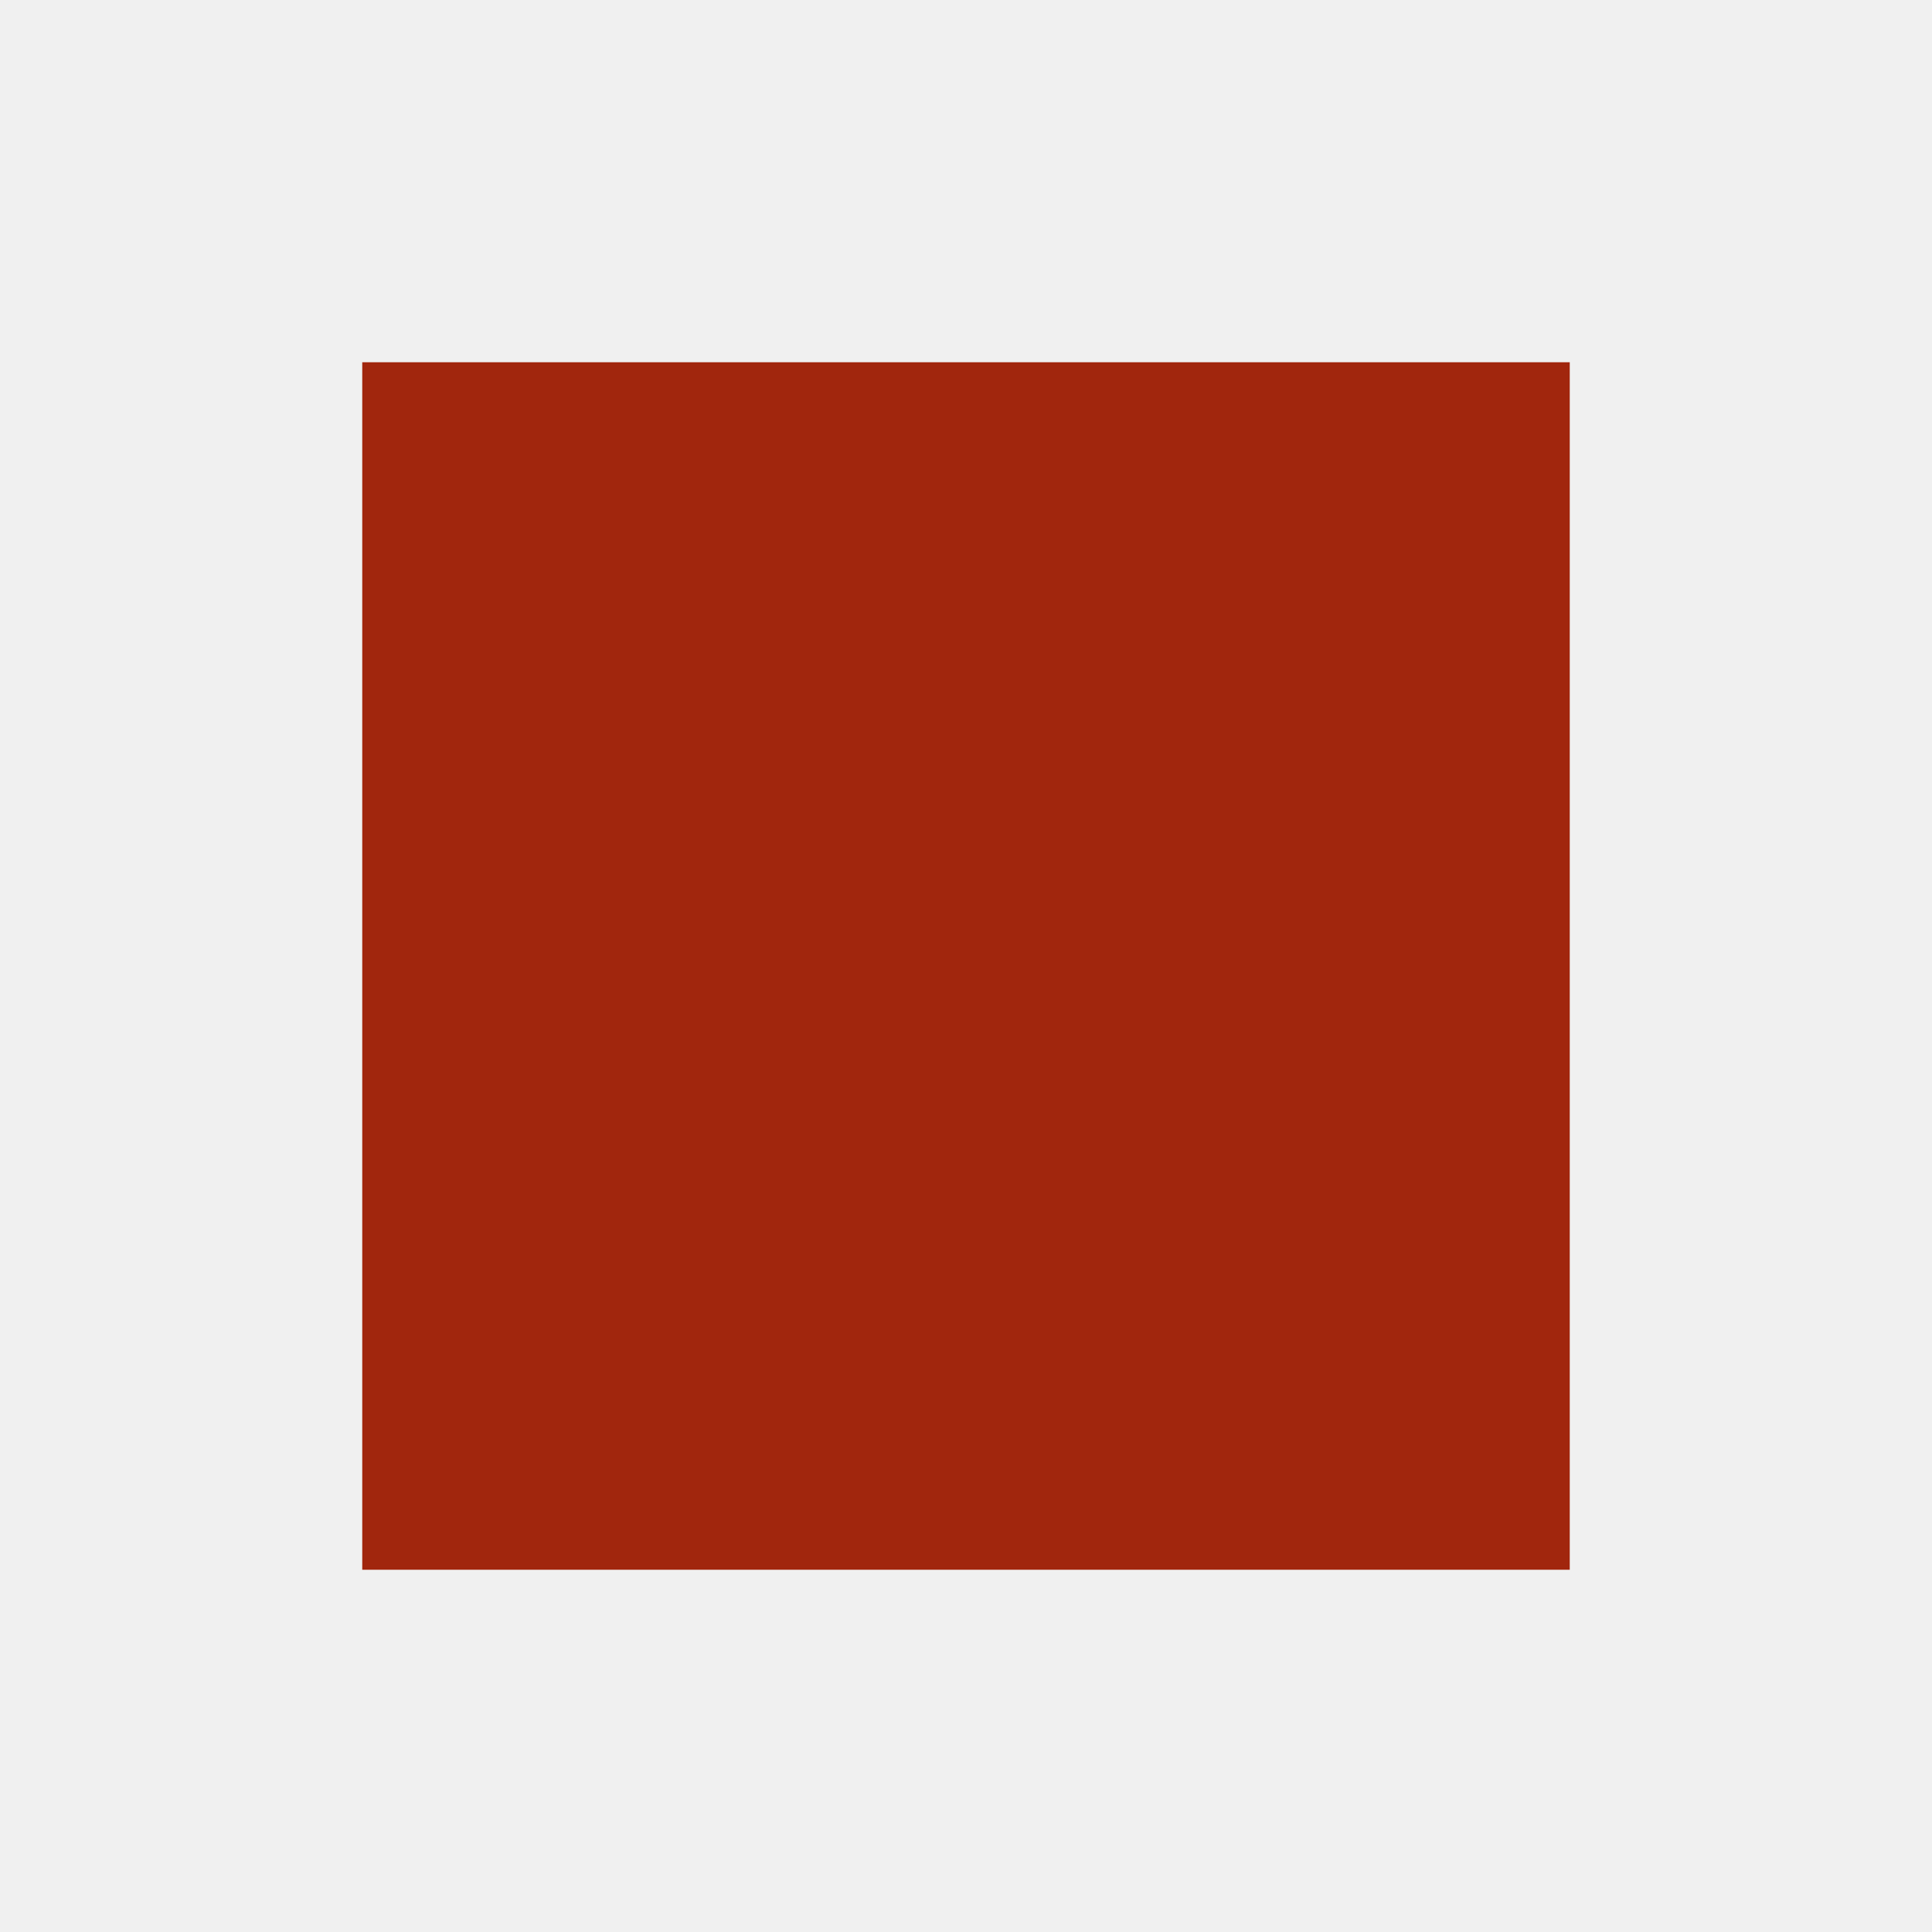
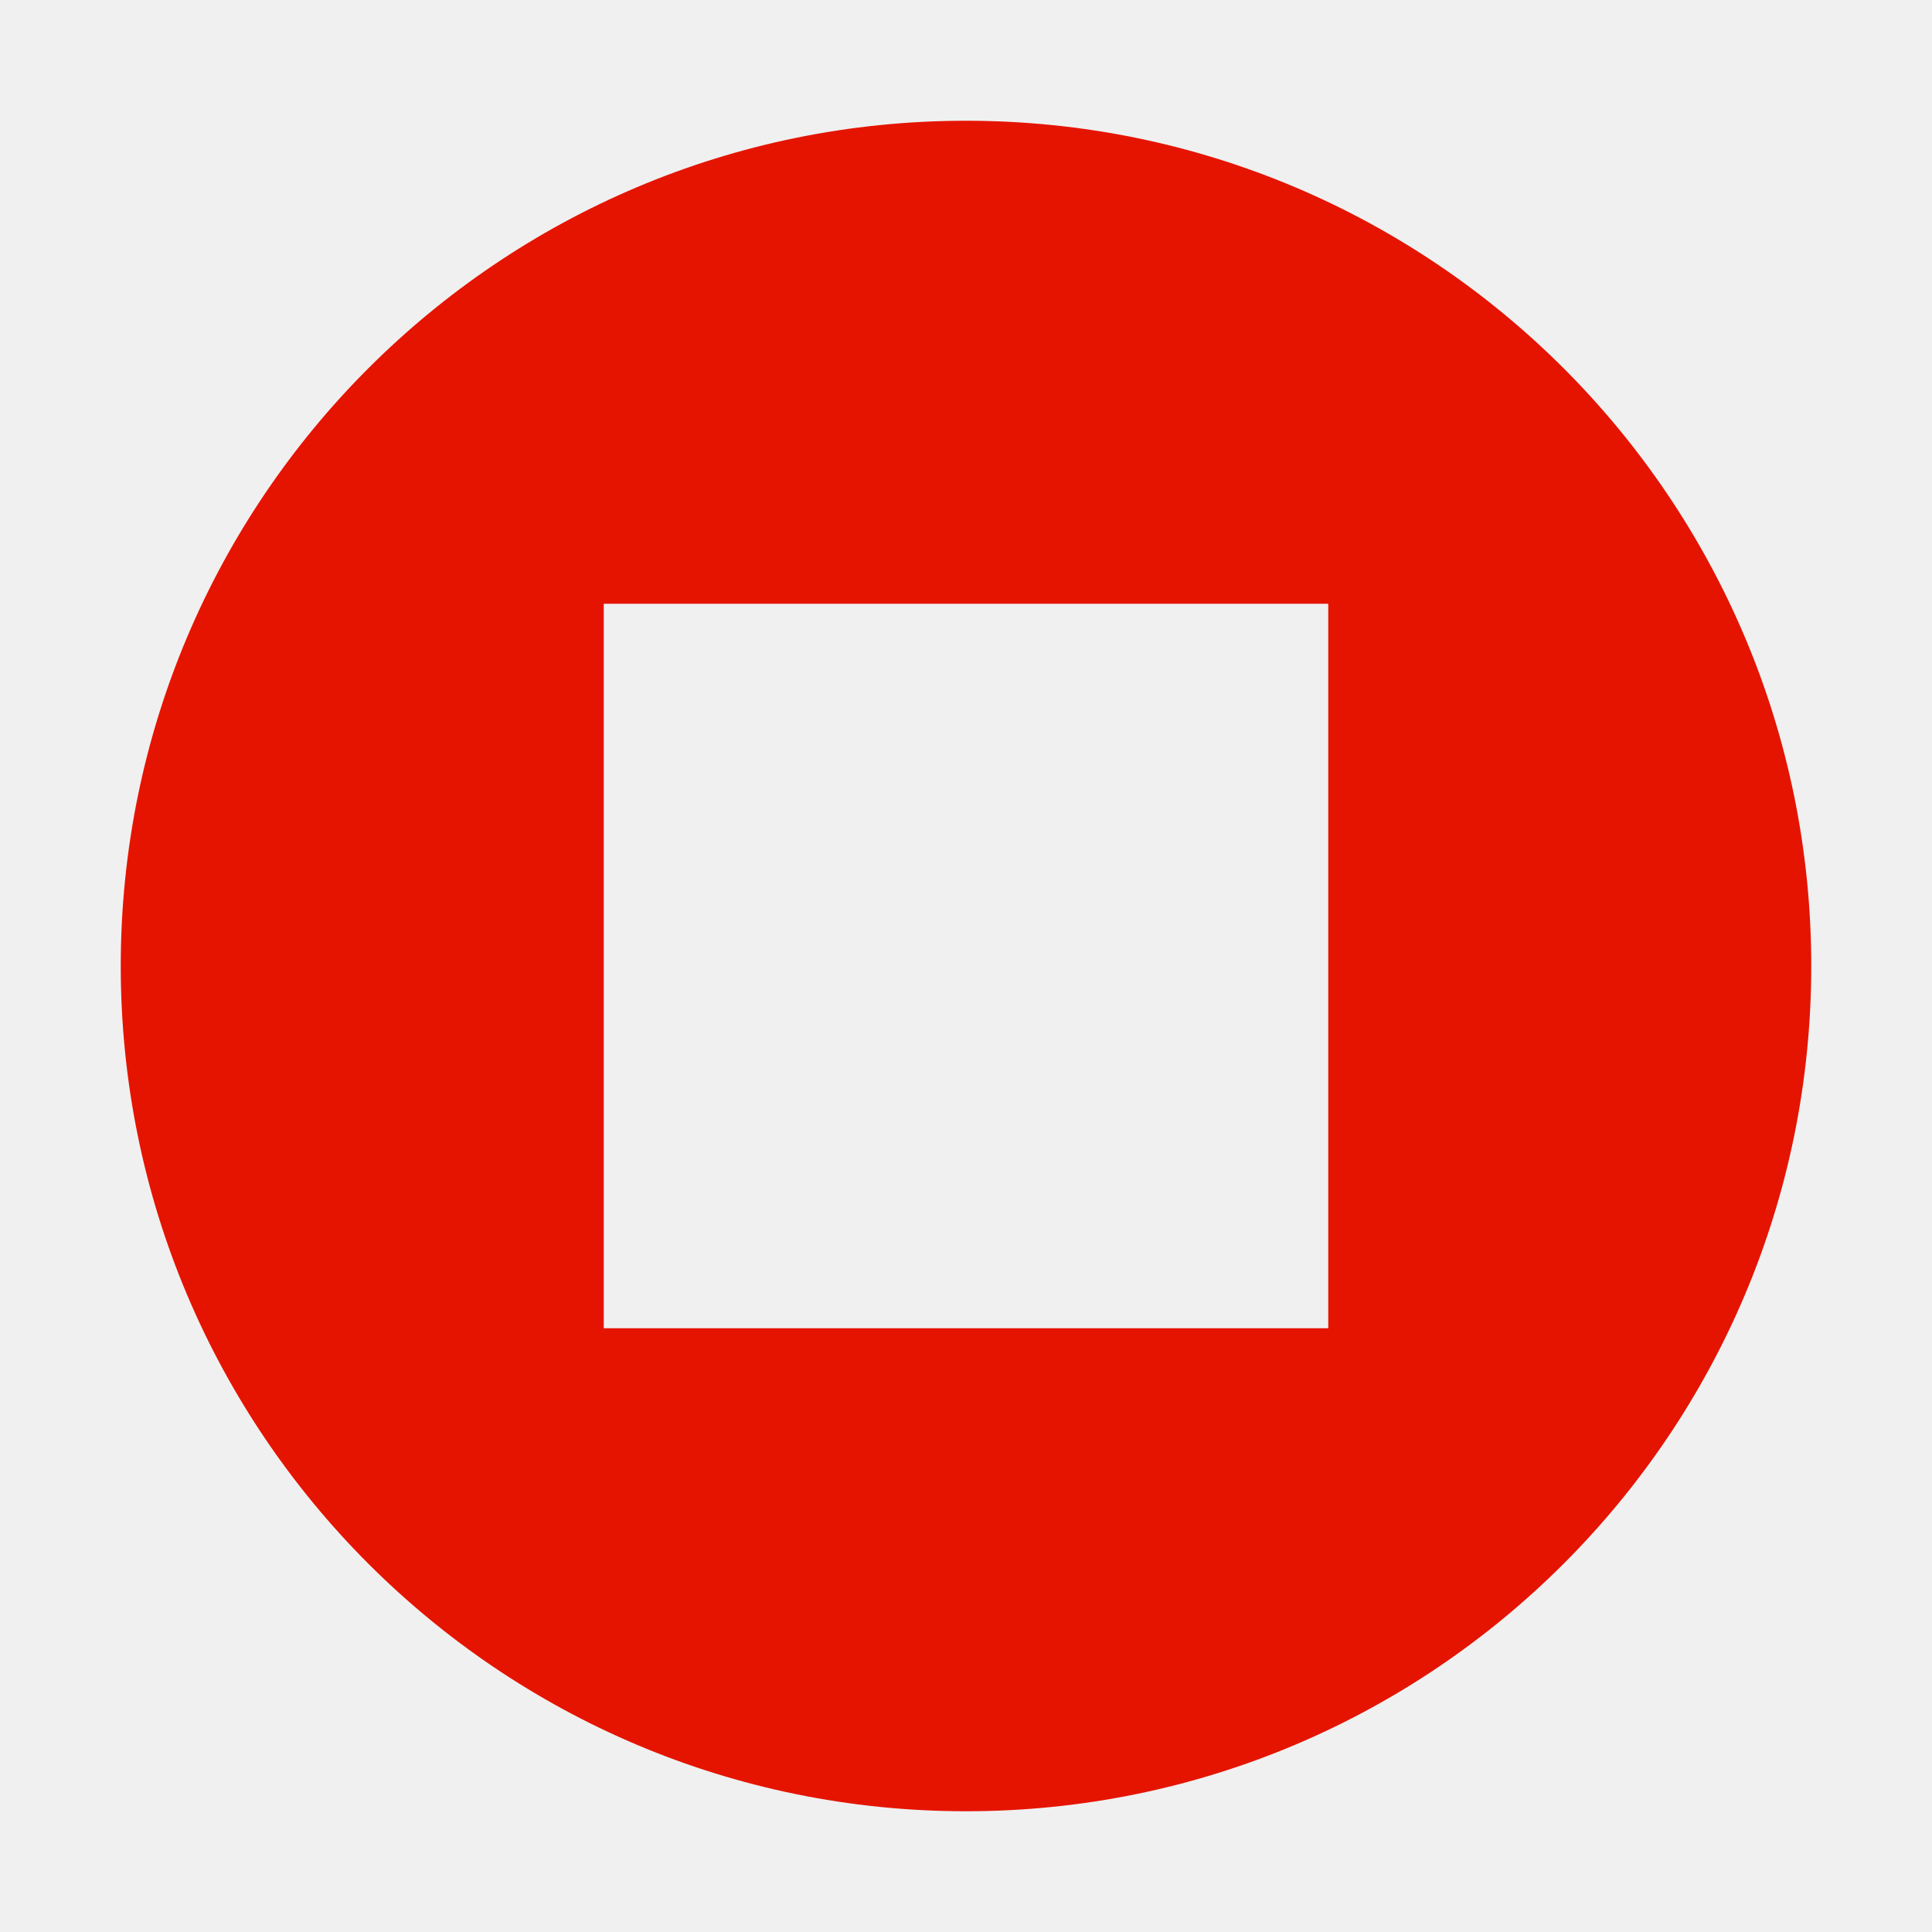
- <svg xmlns="http://www.w3.org/2000/svg" width="16" height="16">
+ <svg xmlns="http://www.w3.org/2000/svg" viewBox="0 0 16 16">
  <defs>
-     <style>.icon-canvas-transparent,.icon-vs-out{fill:#f6f6f6;}.icon-canvas-transparent{opacity:0;}.icon-vs-action-red{fill:#a1260d;}</style>
+     <style>.icon-canvas-transparent,.icon-vs-out{fill:#f6f6f6;}.icon-canvas-transparent{opacity:0;}.icon-vs-red{fill:#e51400;}.icon-white{fill:#fff;}</style>
  </defs>
  <g id="canvas">
-     <path class="icon-canvas-transparent" d="M16,0V16H0V0Z" />
+     <path class="icon-canvas-transparent" d="M16,16H0V0H16Z" />
  </g>
  <g id="outline" style="display: none;">
-     <path class="icon-vs-out" d="M14,2V14H2V2Z" />
+     <path class="icon-vs-out" d="M0,8a8,8,0,1,1,8,8A8,8,0,0,1,0,8Z" style="display: none;" />
  </g>
  <g id="iconBg">
-     <path class="icon-vs-action-red" d="M13,3V13H3V3Z" />
+     <path class="icon-vs-red" d="M8,1a7,7,0,1,0,7,7A7,7,0,0,0,8,1Zm3,10H5V5h6Z" />
+   </g>
+   <g id="iconFg" style="display: none;">
+     <path class="icon-white" d="M11,11H5V5h6Z" />
  </g>
</svg>
